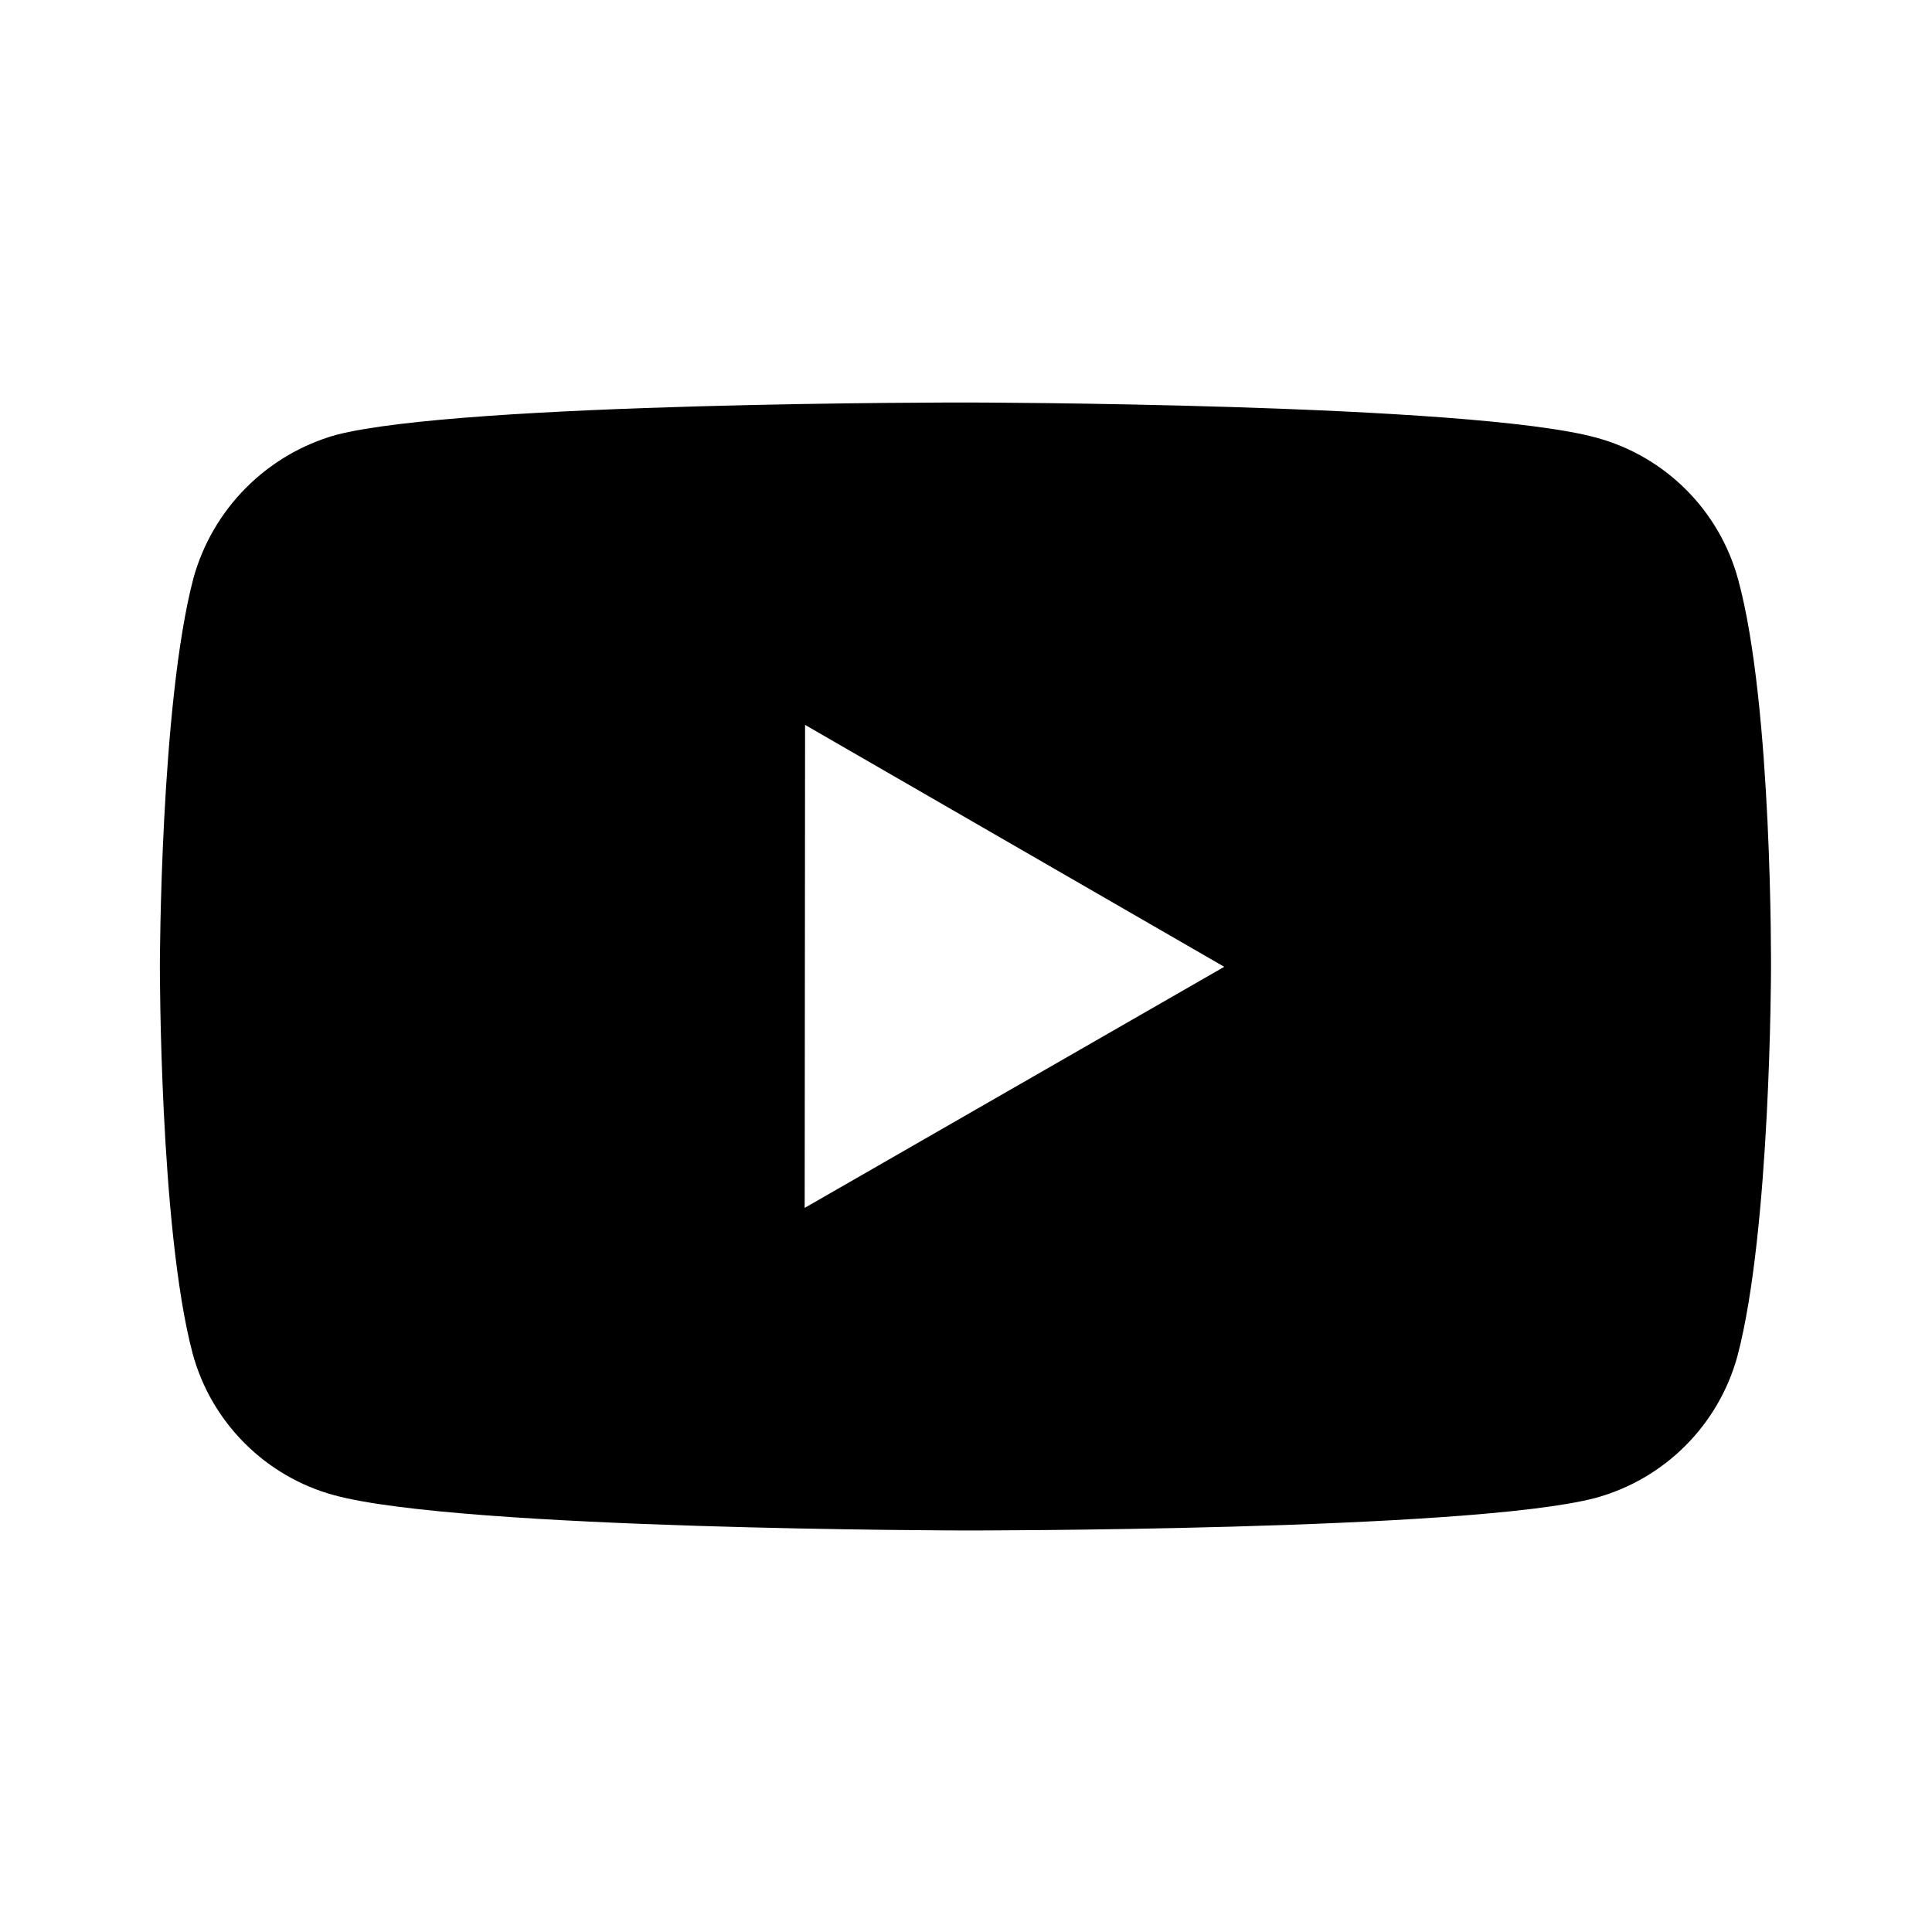
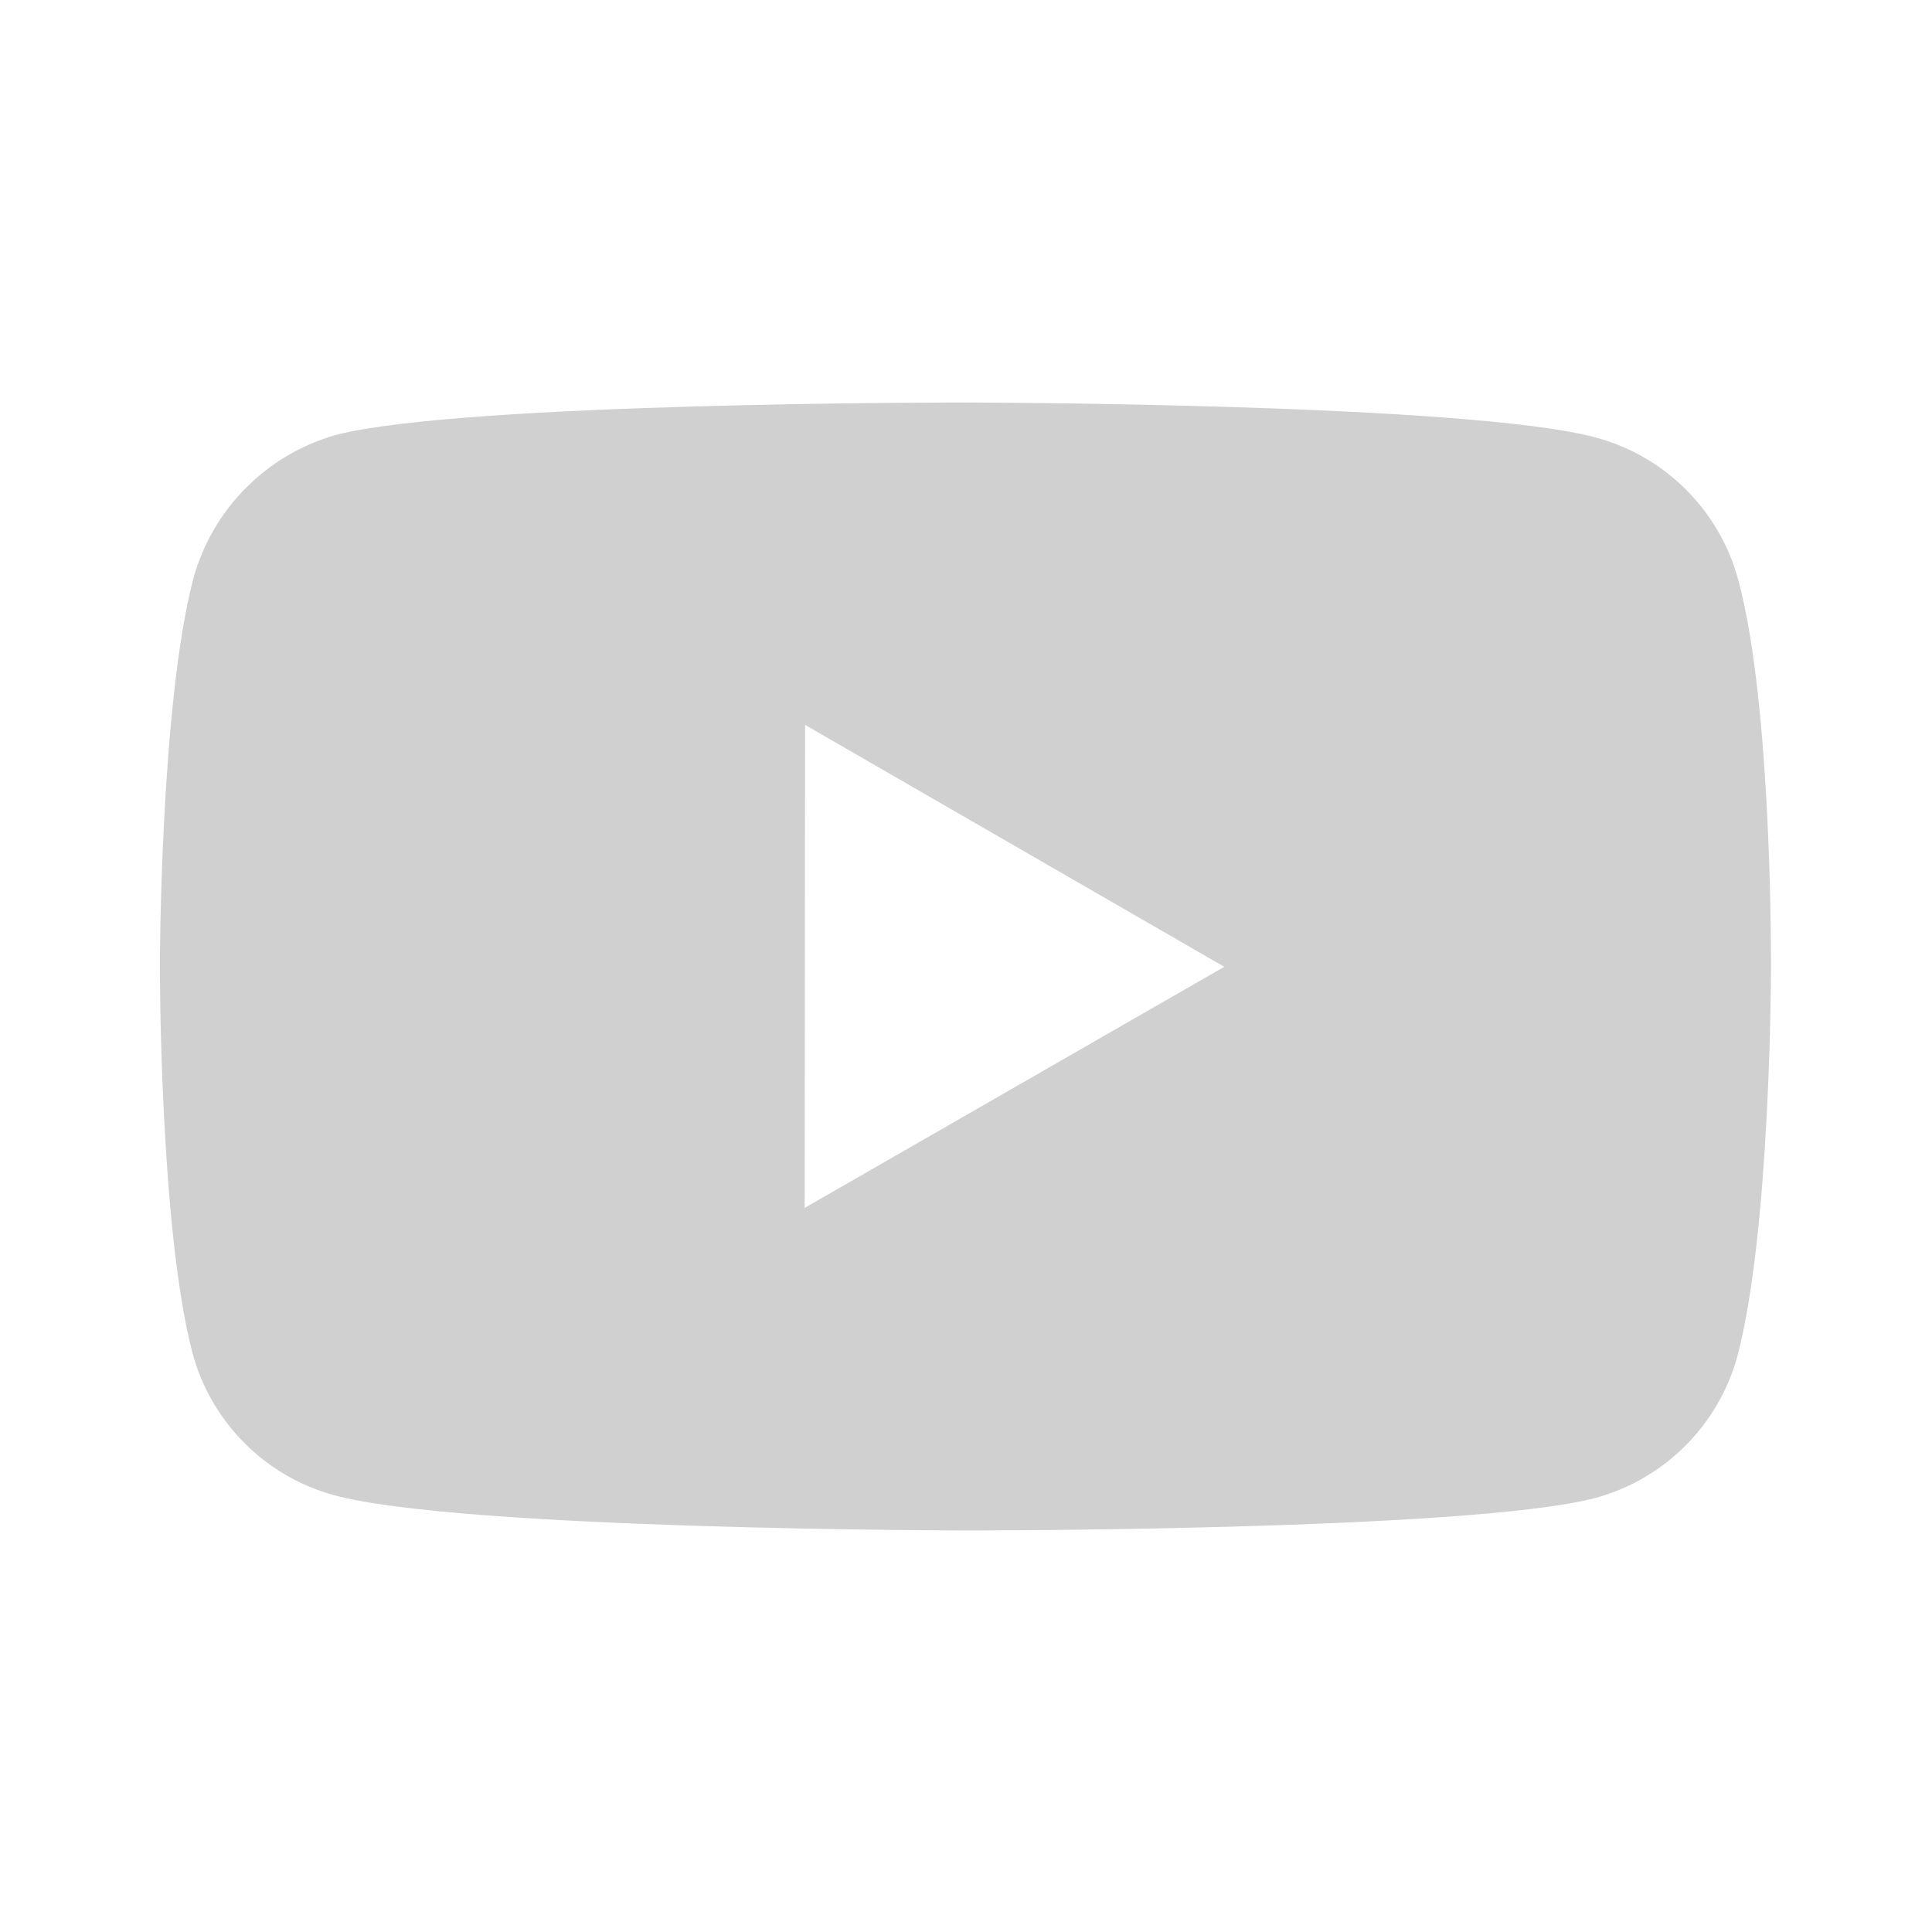
<svg xmlns="http://www.w3.org/2000/svg" width="24" height="24" viewBox="0 0 24 24">
-   <path d="M21.593 7.203a2.506 2.506 0 0 0-1.762-1.766C18.265 5.007 12 5 12 5s-6.264-.007-7.831.404a2.56 2.56 0 0 0-1.766 1.778c-.413 1.566-.417 4.814-.417 4.814s-.004 3.264.406 4.814c.23.857.905 1.534 1.763 1.765 1.582.43 7.83.437 7.83.437s6.265.007 7.831-.403a2.515 2.515 0 0 0 1.767-1.763c.414-1.565.417-4.812.417-4.812s.02-3.265-.407-4.831zM9.996 15.005l.005-6 5.207 3.005-5.212 2.995z" />
+   <path fill="#D0D0D0" d="M21.593 7.203a2.506 2.506 0 0 0-1.762-1.766C18.265 5.007 12 5 12 5s-6.264-.007-7.831.404a2.56 2.56 0 0 0-1.766 1.778c-.413 1.566-.417 4.814-.417 4.814s-.004 3.264.406 4.814c.23.857.905 1.534 1.763 1.765 1.582.43 7.83.437 7.83.437s6.265.007 7.831-.403a2.515 2.515 0 0 0 1.767-1.763c.414-1.565.417-4.812.417-4.812s.02-3.265-.407-4.831zM9.996 15.005l.005-6 5.207 3.005-5.212 2.995z" />
</svg>
